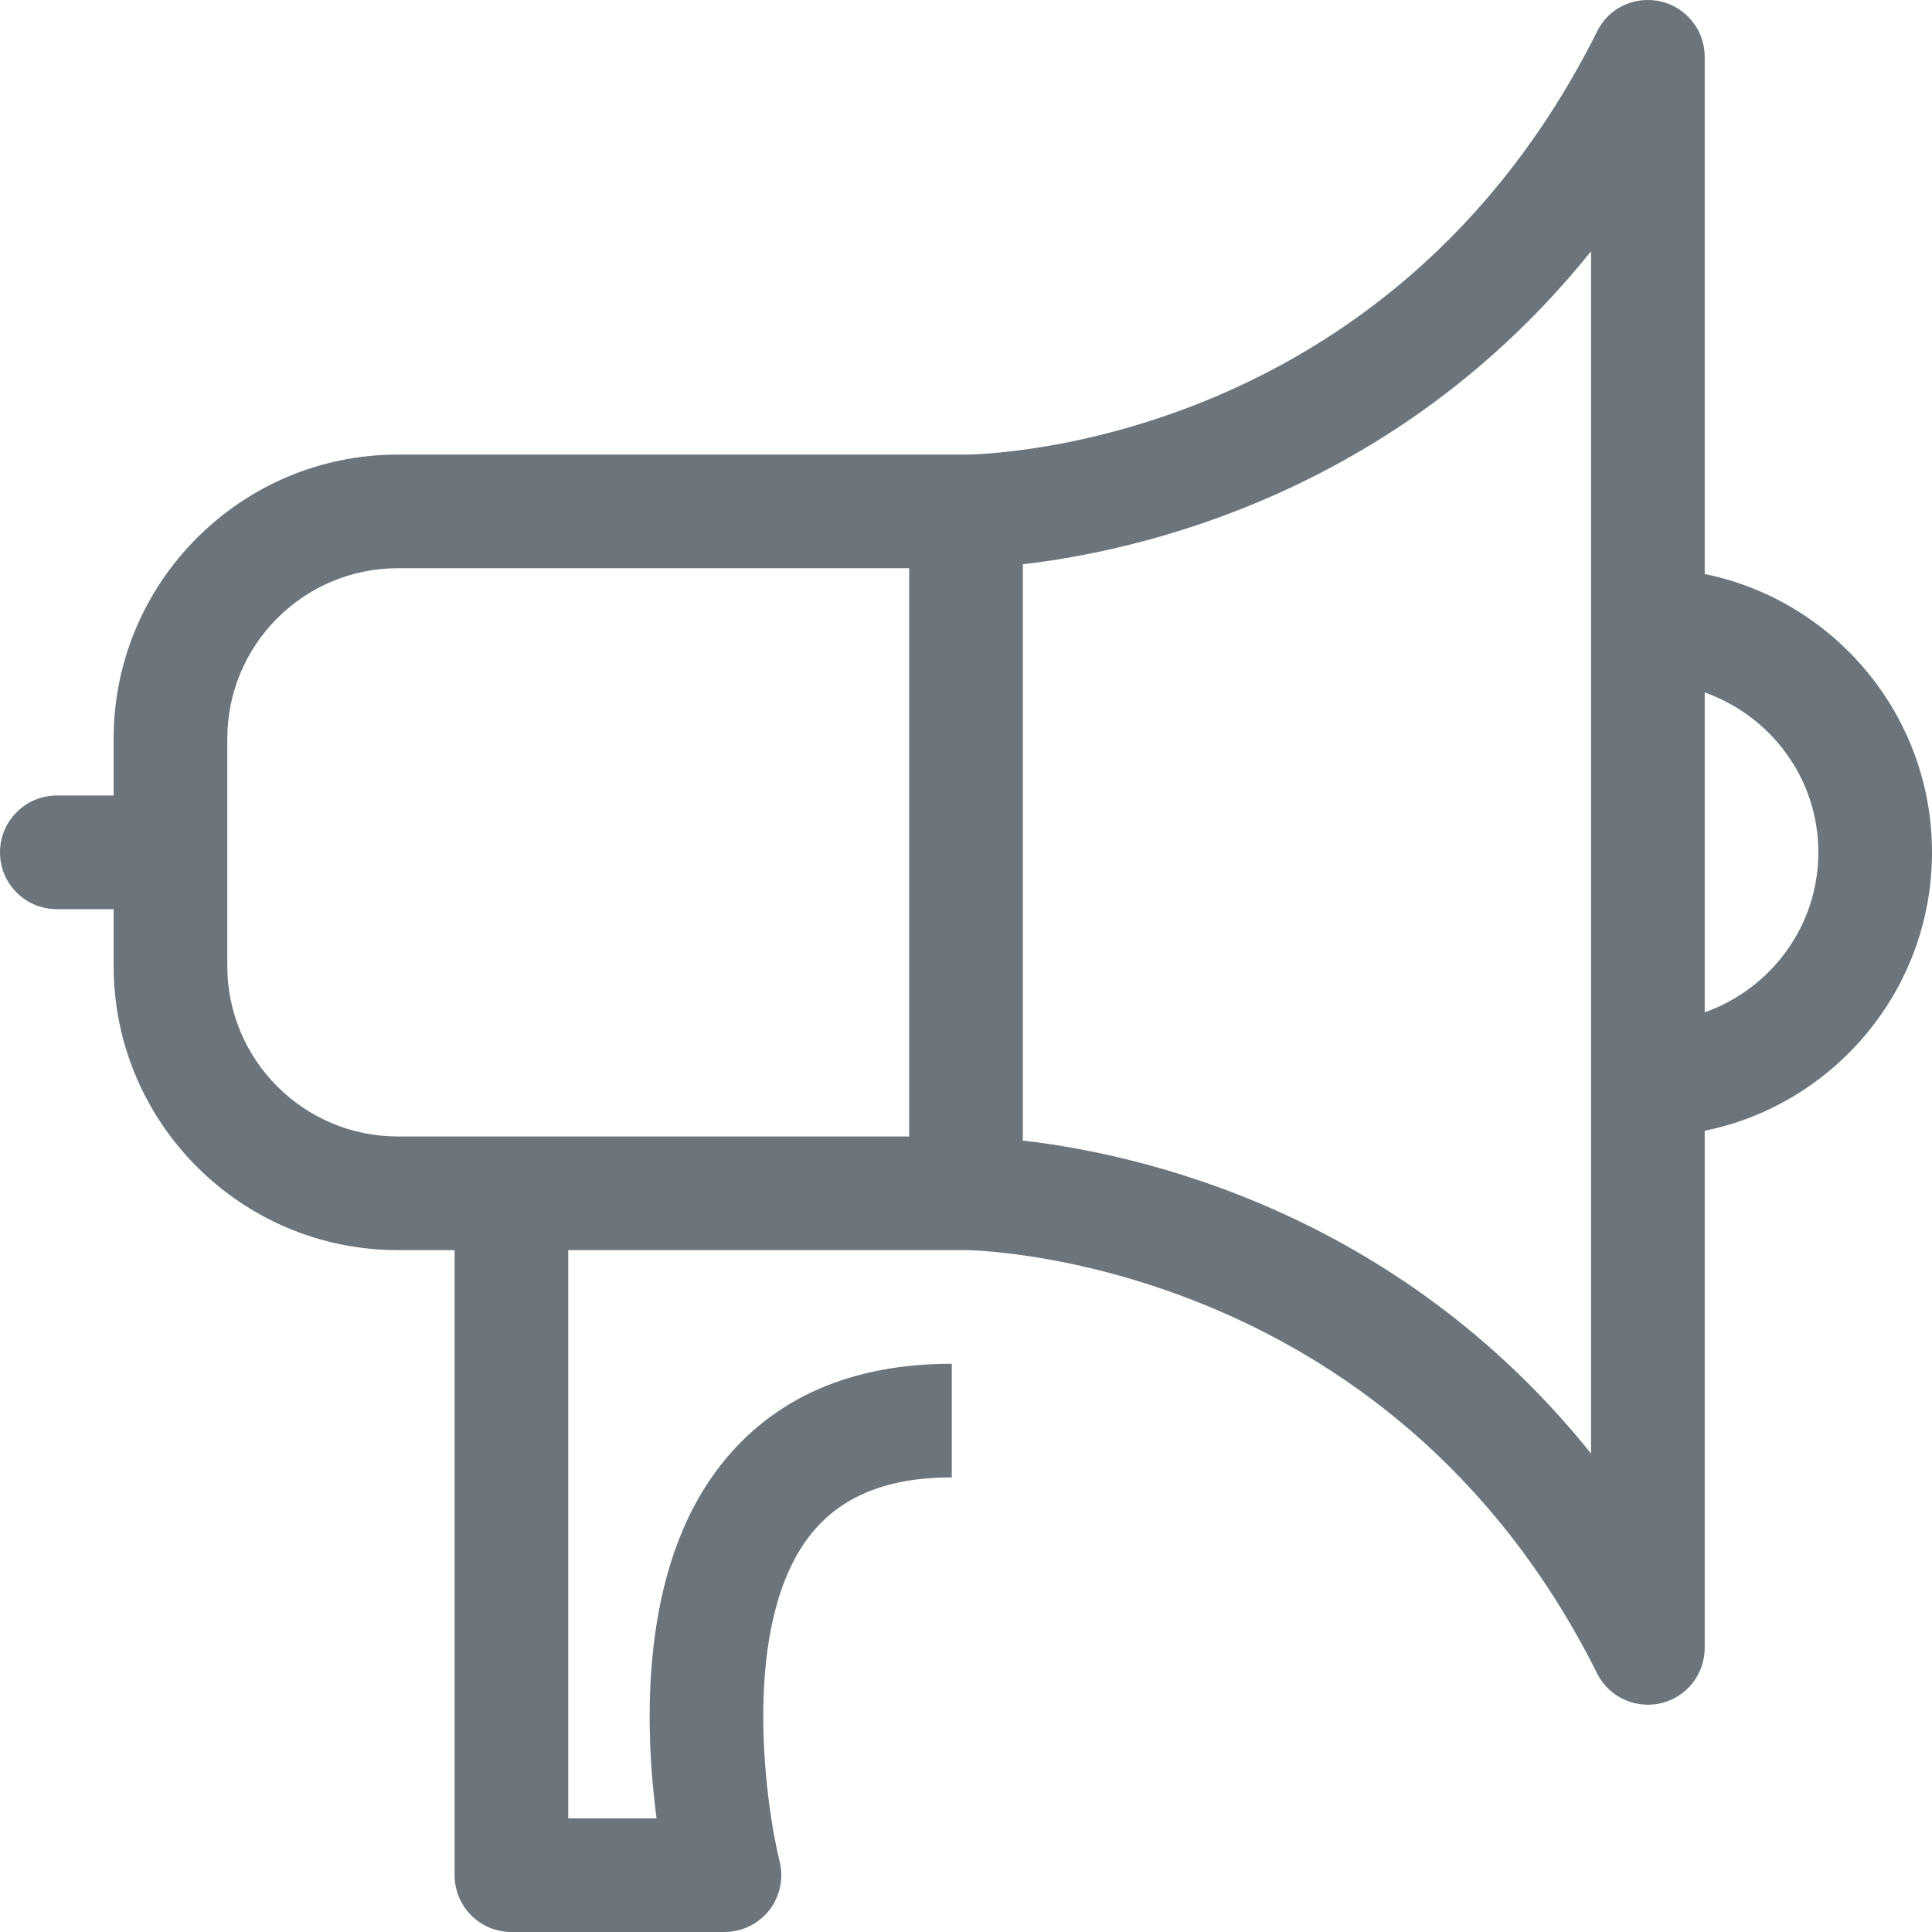
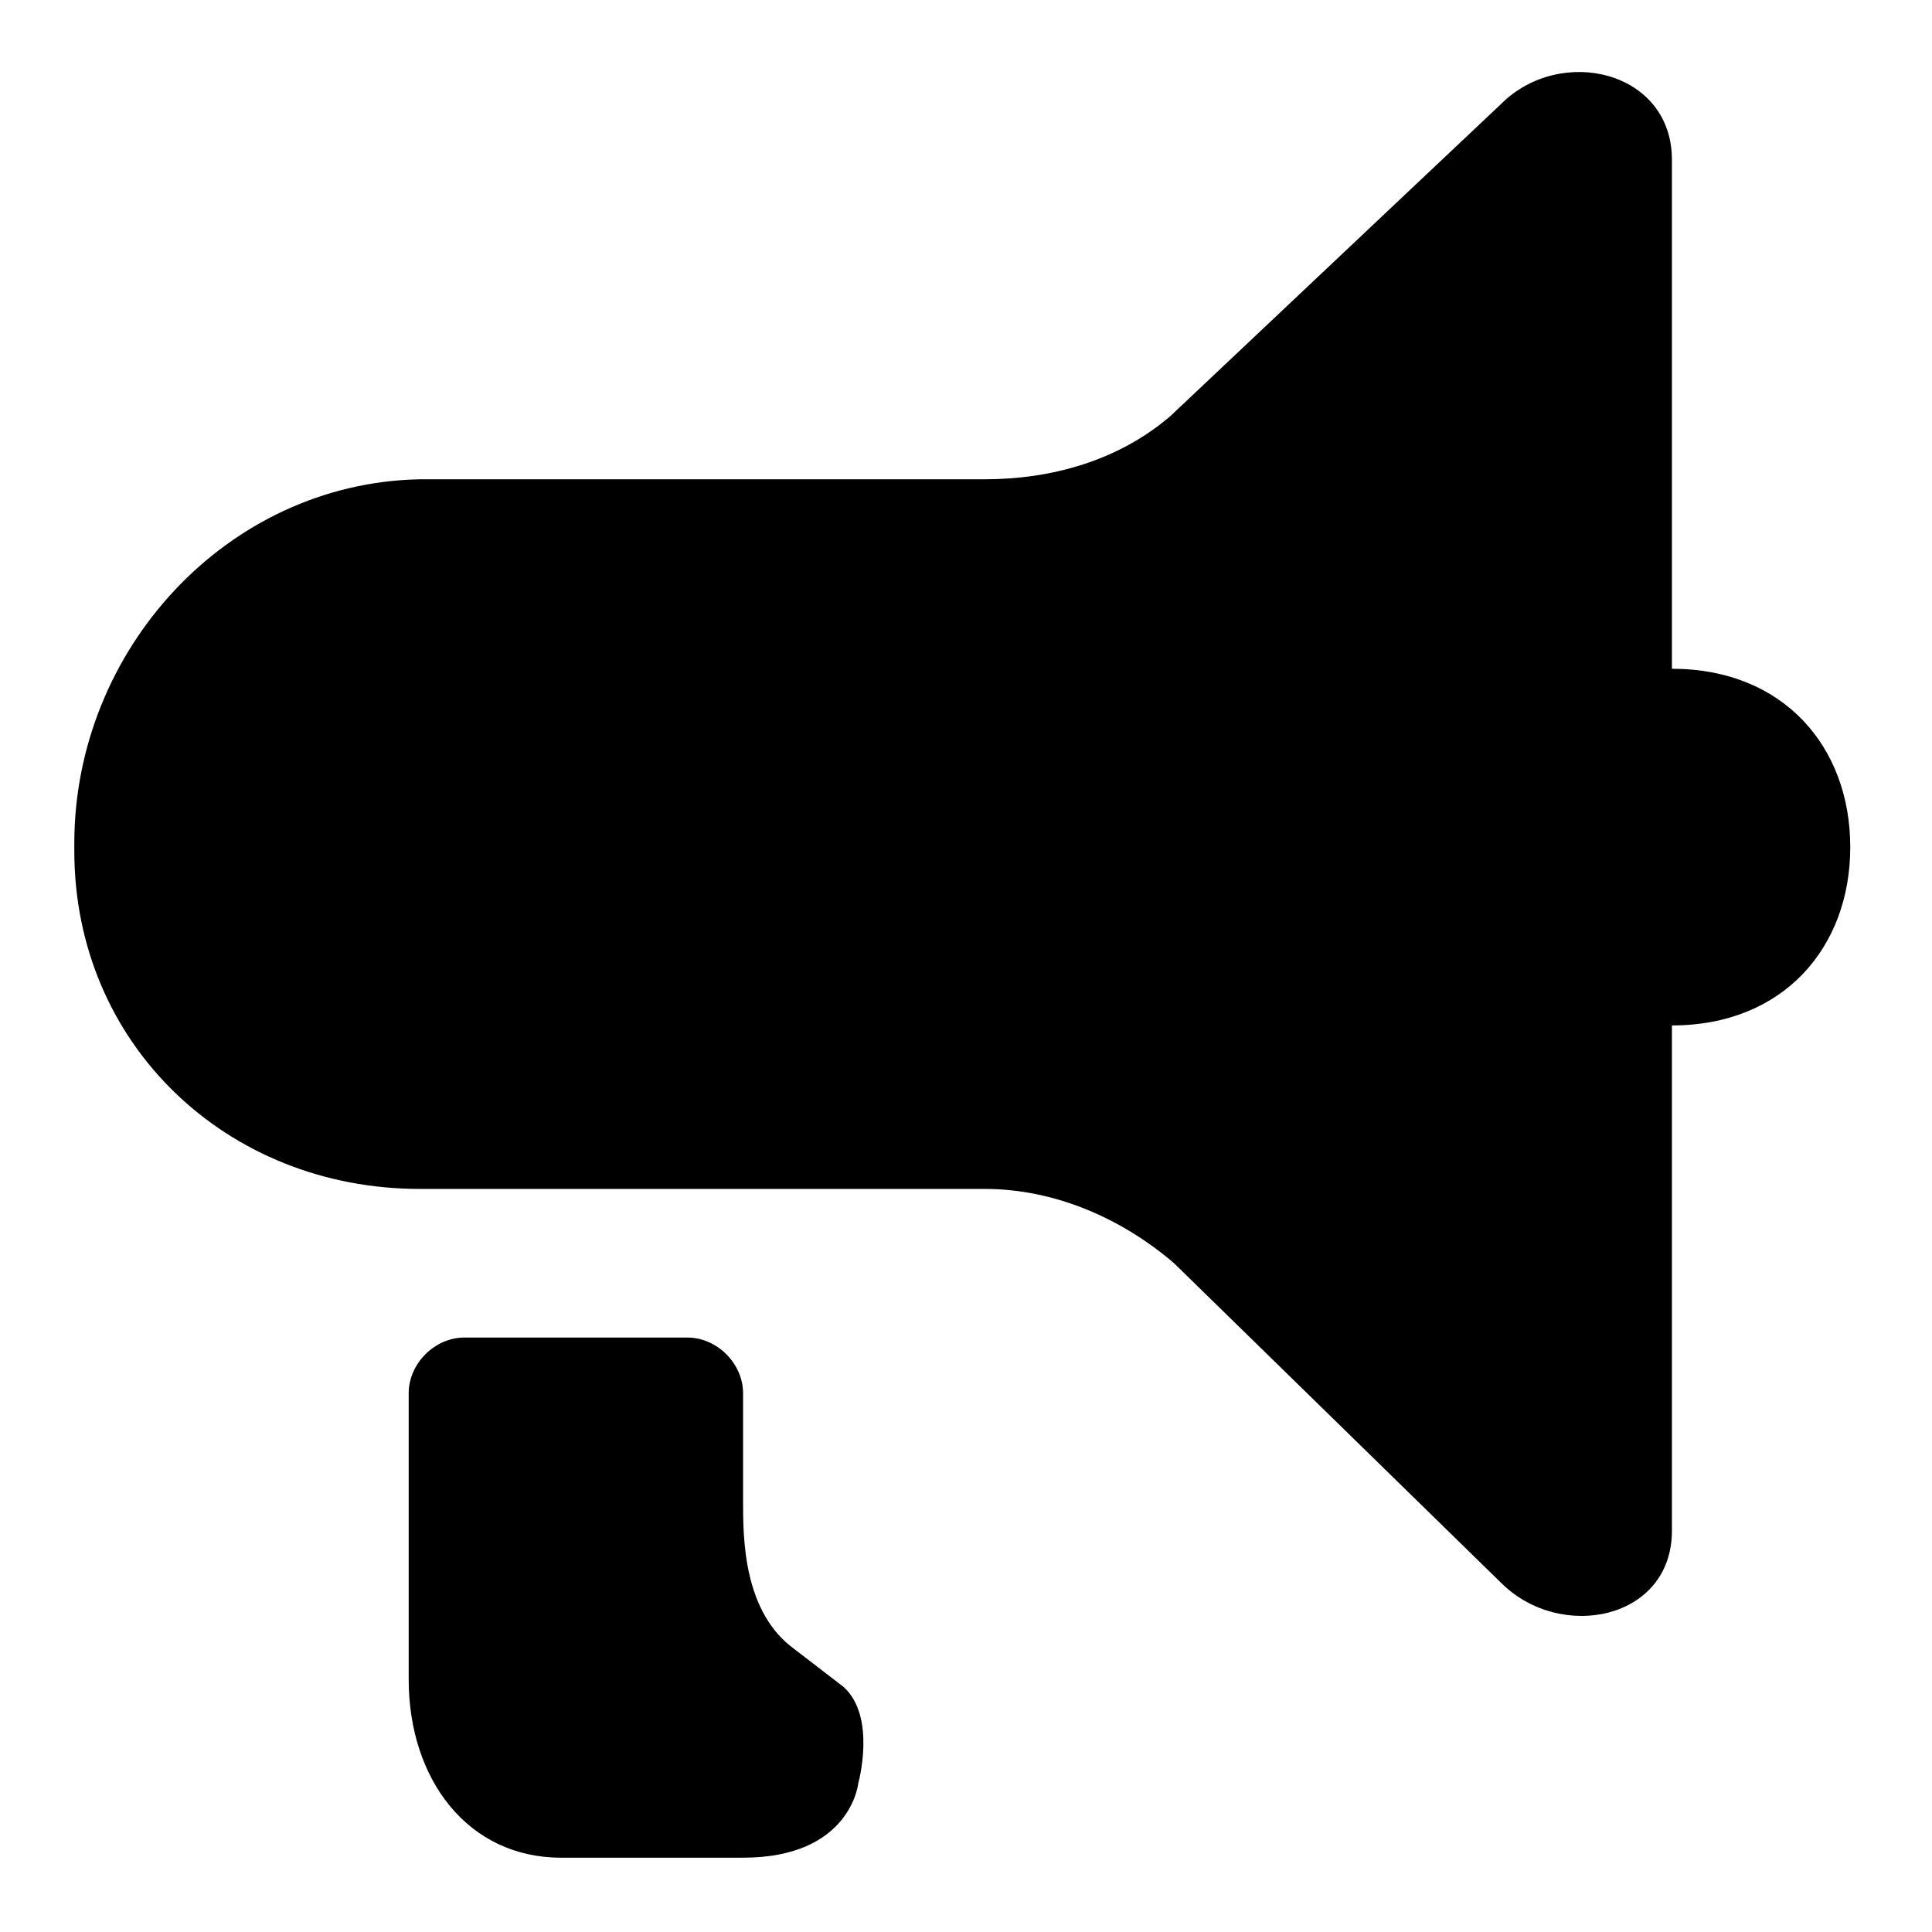
- <svg xmlns="http://www.w3.org/2000/svg" name="IconAnnouncement" viewBox="0 0 1920 1920" rotate="0" aria-hidden="true" role="presentation" focusable="false" class="esvoZ_bGBk esvoZ_drOs esvoZ_eXrk cGqzL_bGBk cGqzL_dIzR cGqzL_owrh" style="width: 1em; height: 1em;" width="1920" height="1920">
-   <g role="presentation" fill="#6C757C">
-     <path d="M1587.162,31.278 C1598.682,7.787 1624.433,-4.411 1650.635,1.462 C1676.16,7.561 1694.118,30.262 1694.118,56.464 L1694.118,56.464 L1694.118,570.46 C1822.871,596.662 1920,710.733 1920,847.053 C1920,983.373 1822.871,1097.556 1694.118,1123.758 L1694.118,1123.758 L1694.118,1637.641 C1694.118,1663.843 1676.16,1686.657 1650.635,1692.643 C1646.231,1693.66 1641.939,1694.111 1637.647,1694.111 C1616.527,1694.111 1596.875,1682.366 1587.162,1662.94 C1379.238,1247.203 964.179,1242.347 960,1242.347 L960,1242.347 L564.706,1242.347 L564.706,1807.053 L652.461,1807.053 C640.602,1716.926 634.955,1560.05 715.934,1456.37 C768.339,1389.283 845.591,1355.288 945.882,1355.288 L945.882,1355.288 L945.882,1468.229 C881.393,1468.229 835.313,1487.09 805.045,1525.716 C736.264,1613.584 759.981,1789.547 774.776,1849.97 C778.955,1866.798 775.115,1884.643 764.499,1898.309 C753.769,1911.975 737.28,1919.994 720,1919.994 L720,1919.994 L508.235,1919.994 C477.064,1919.994 451.765,1894.808 451.765,1863.523 L451.765,1863.523 L451.765,1242.347 L395.294,1242.347 C239.548,1242.347 112.941,1115.74 112.941,959.994 L112.941,959.994 L112.941,903.523 L56.471,903.523 C25.299,903.523 0,878.337 0,847.053 C0,815.881 25.299,790.582 56.471,790.582 L56.471,790.582 L112.941,790.582 L112.941,734.111 C112.941,578.478 239.548,451.758 395.294,451.758 L395.294,451.758 L959.887,451.758 C976.828,451.646 1380.367,444.756 1587.162,31.278 Z M1581.176,249.707 C1386.466,492.078 1128.96,547.871 1016.471,560.747 L1016.471,560.747 L1016.471,1133.471 C1128.96,1146.347 1386.466,1202.027 1581.176,1444.511 L1581.176,1444.511 Z M903.529,564.7 L395.294,564.7 C301.892,564.7 225.882,640.709 225.882,734.111 L225.882,734.111 L225.882,959.994 C225.882,1053.396 301.892,1129.406 395.294,1129.406 L395.294,1129.406 L903.529,1129.406 L903.529,564.7 Z M1694.118,688.144 L1694.118,1006.074 C1759.736,982.695 1807.059,920.577 1807.059,847.053 C1807.059,773.528 1759.736,711.523 1694.118,688.144 L1694.118,688.144 Z" fill-rule="evenodd" stroke="none" stroke-width="1" fill="#6C757C" />
+ <svg xmlns="http://www.w3.org/2000/svg" x="0px" y="0px" viewBox="0 0 52 52" enable-background="new 0 0 52 52" xml:space="preserve">
+   <g>
+     <path d="M22.7,45.4l-1.3-1c-1.4-1-1.4-3-1.4-4v-2.9c0-0.8-0.7-1.5-1.5-1.5h-6c-0.8,0-1.5,0.7-1.5,1.5v7.7   c0,2.7,1.6,4.8,4.1,4.8H20c2.9,0,3.1-2,3.1-2l0,0C23.1,48,23.6,46.2,22.7,45.4z" />
+     <path d="M45,18V4.4c0,0,0,0,0-0.1c0-2.4-3-3.1-4.6-1.5l-8.9,8.4c-1.4,1.2-3.2,1.7-5,1.7H11.3C6.1,13,2,17.5,2,22.7   v0.2c0,5.2,4.1,9.1,9.3,9.1h15.2c1.9,0,3.7,0.8,5.1,2l8.8,8.6c1.6,1.6,4.6,1,4.6-1.4c0,0,0,0,0-0.1V27.6c3,0,4.8-2.1,4.8-4.8   C49.8,20.1,48,18,45,18z" />
  </g>
</svg>
